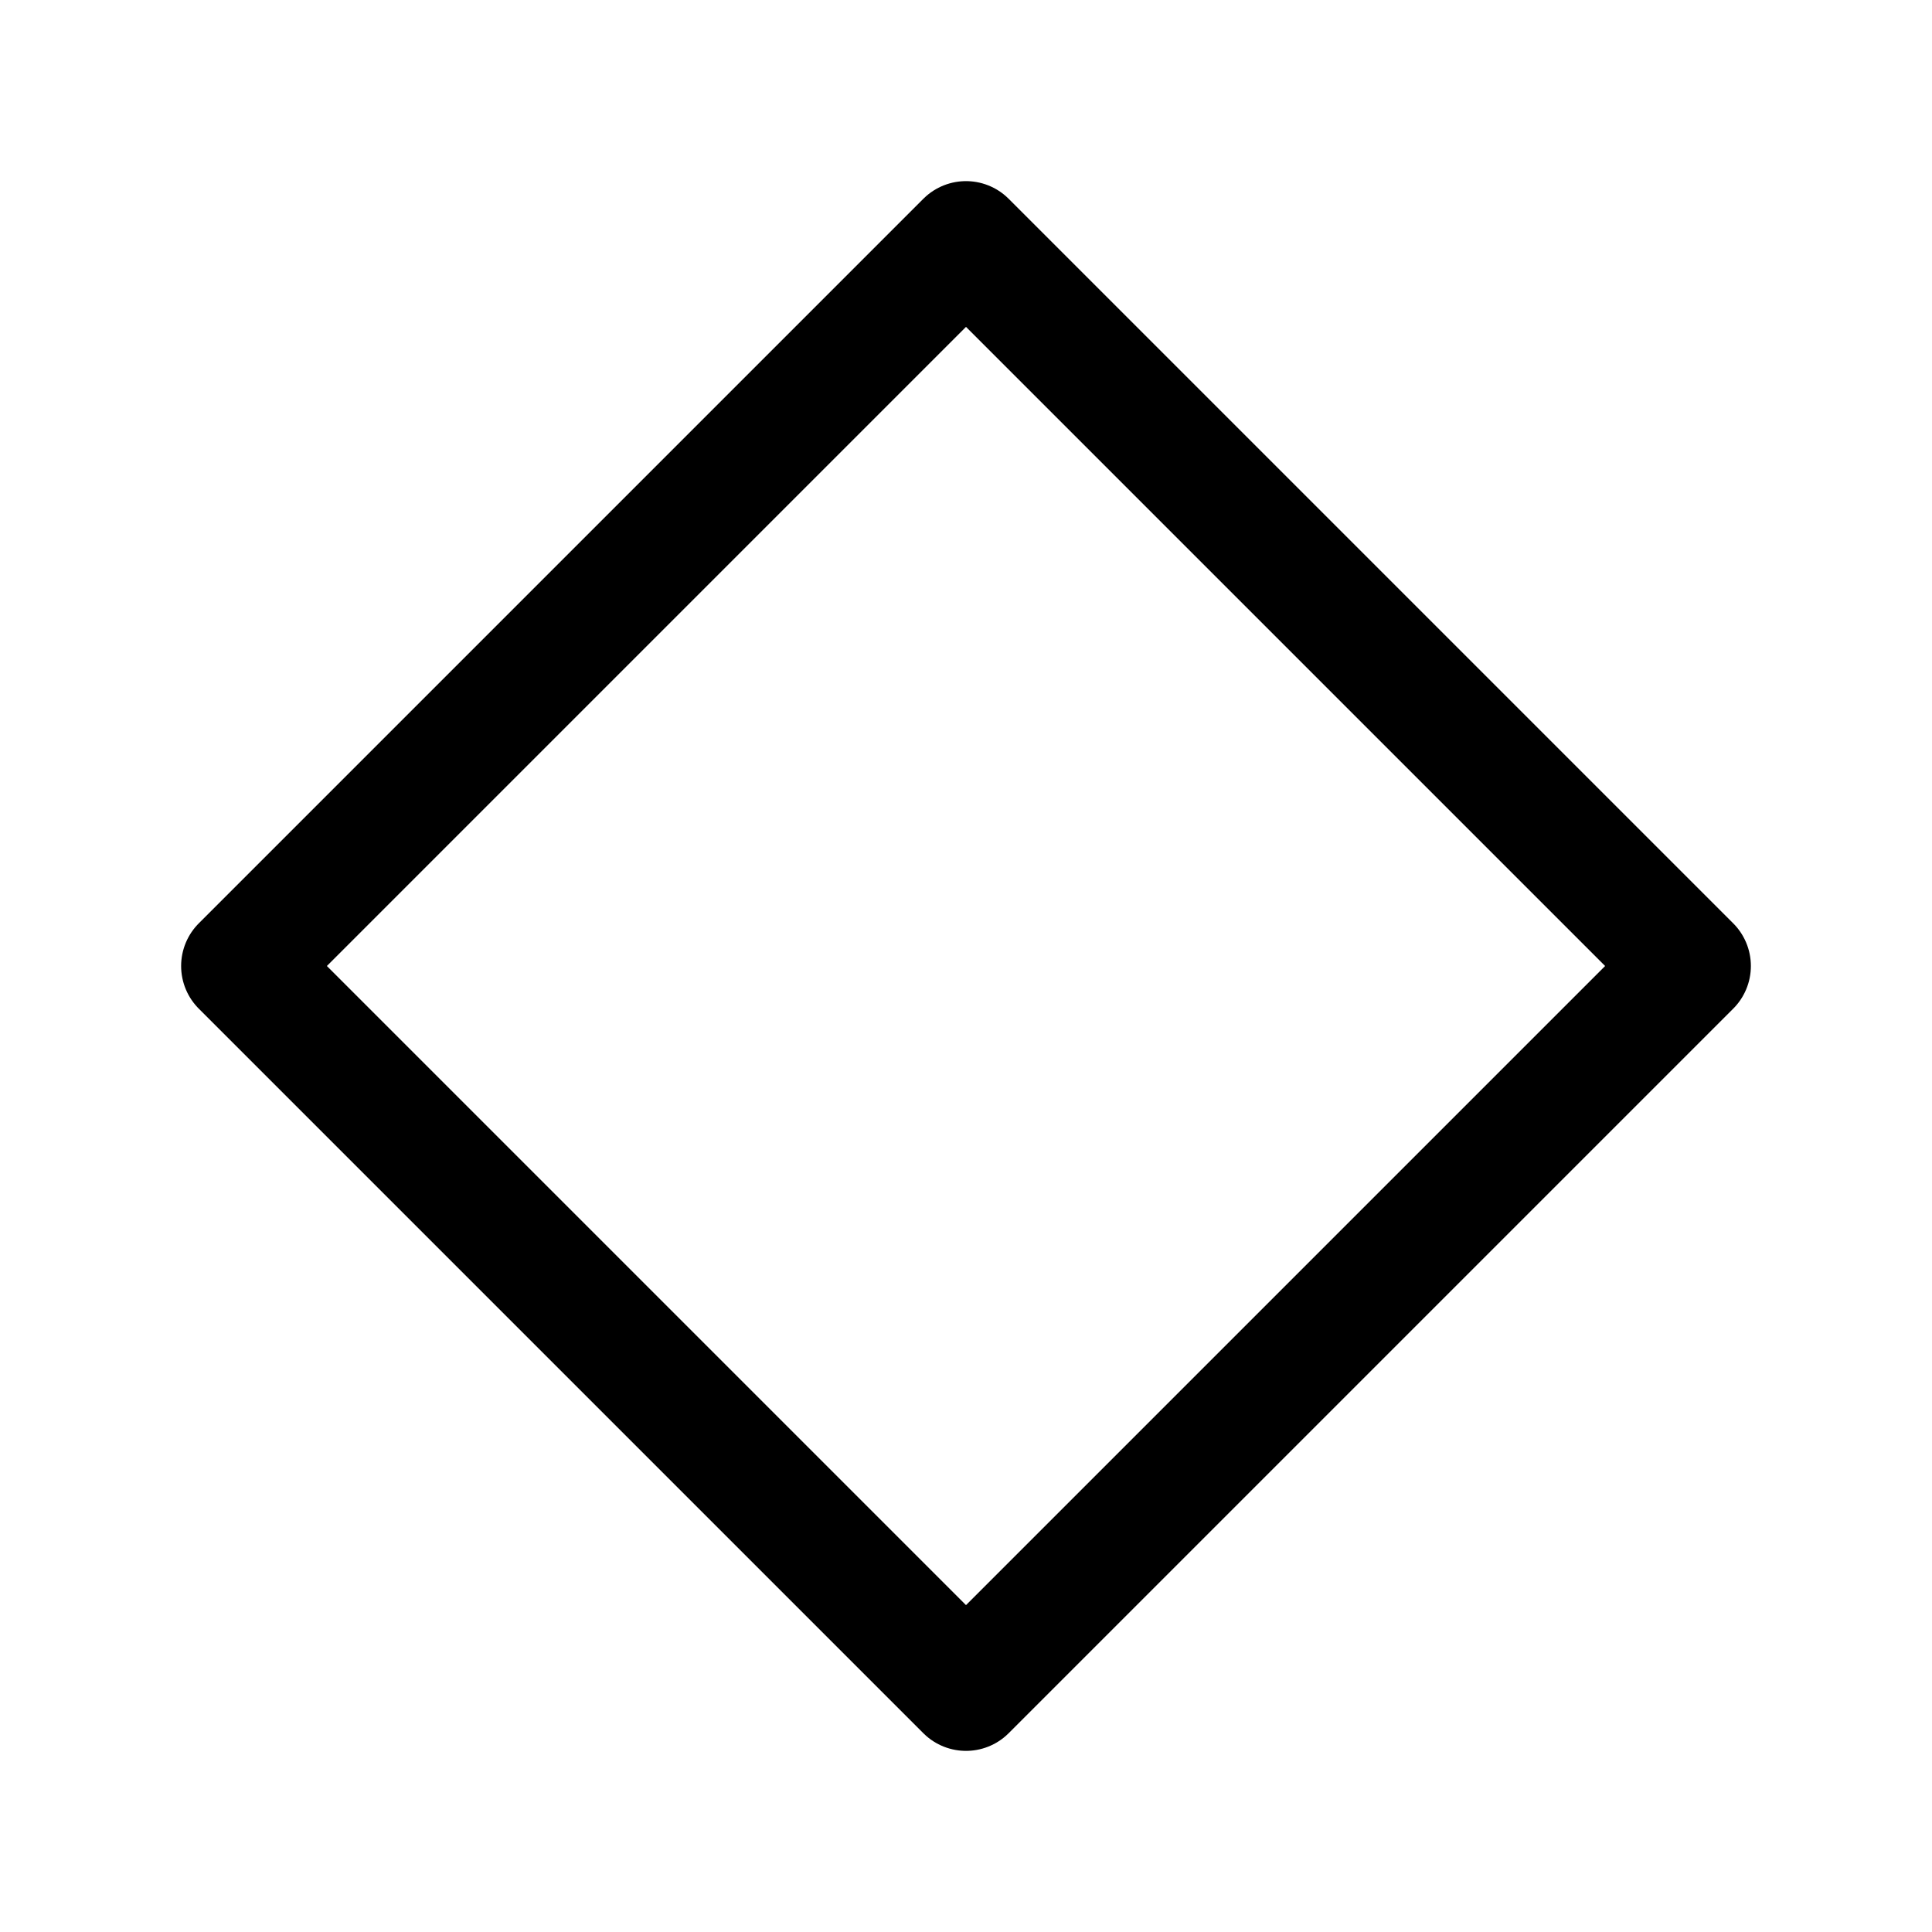
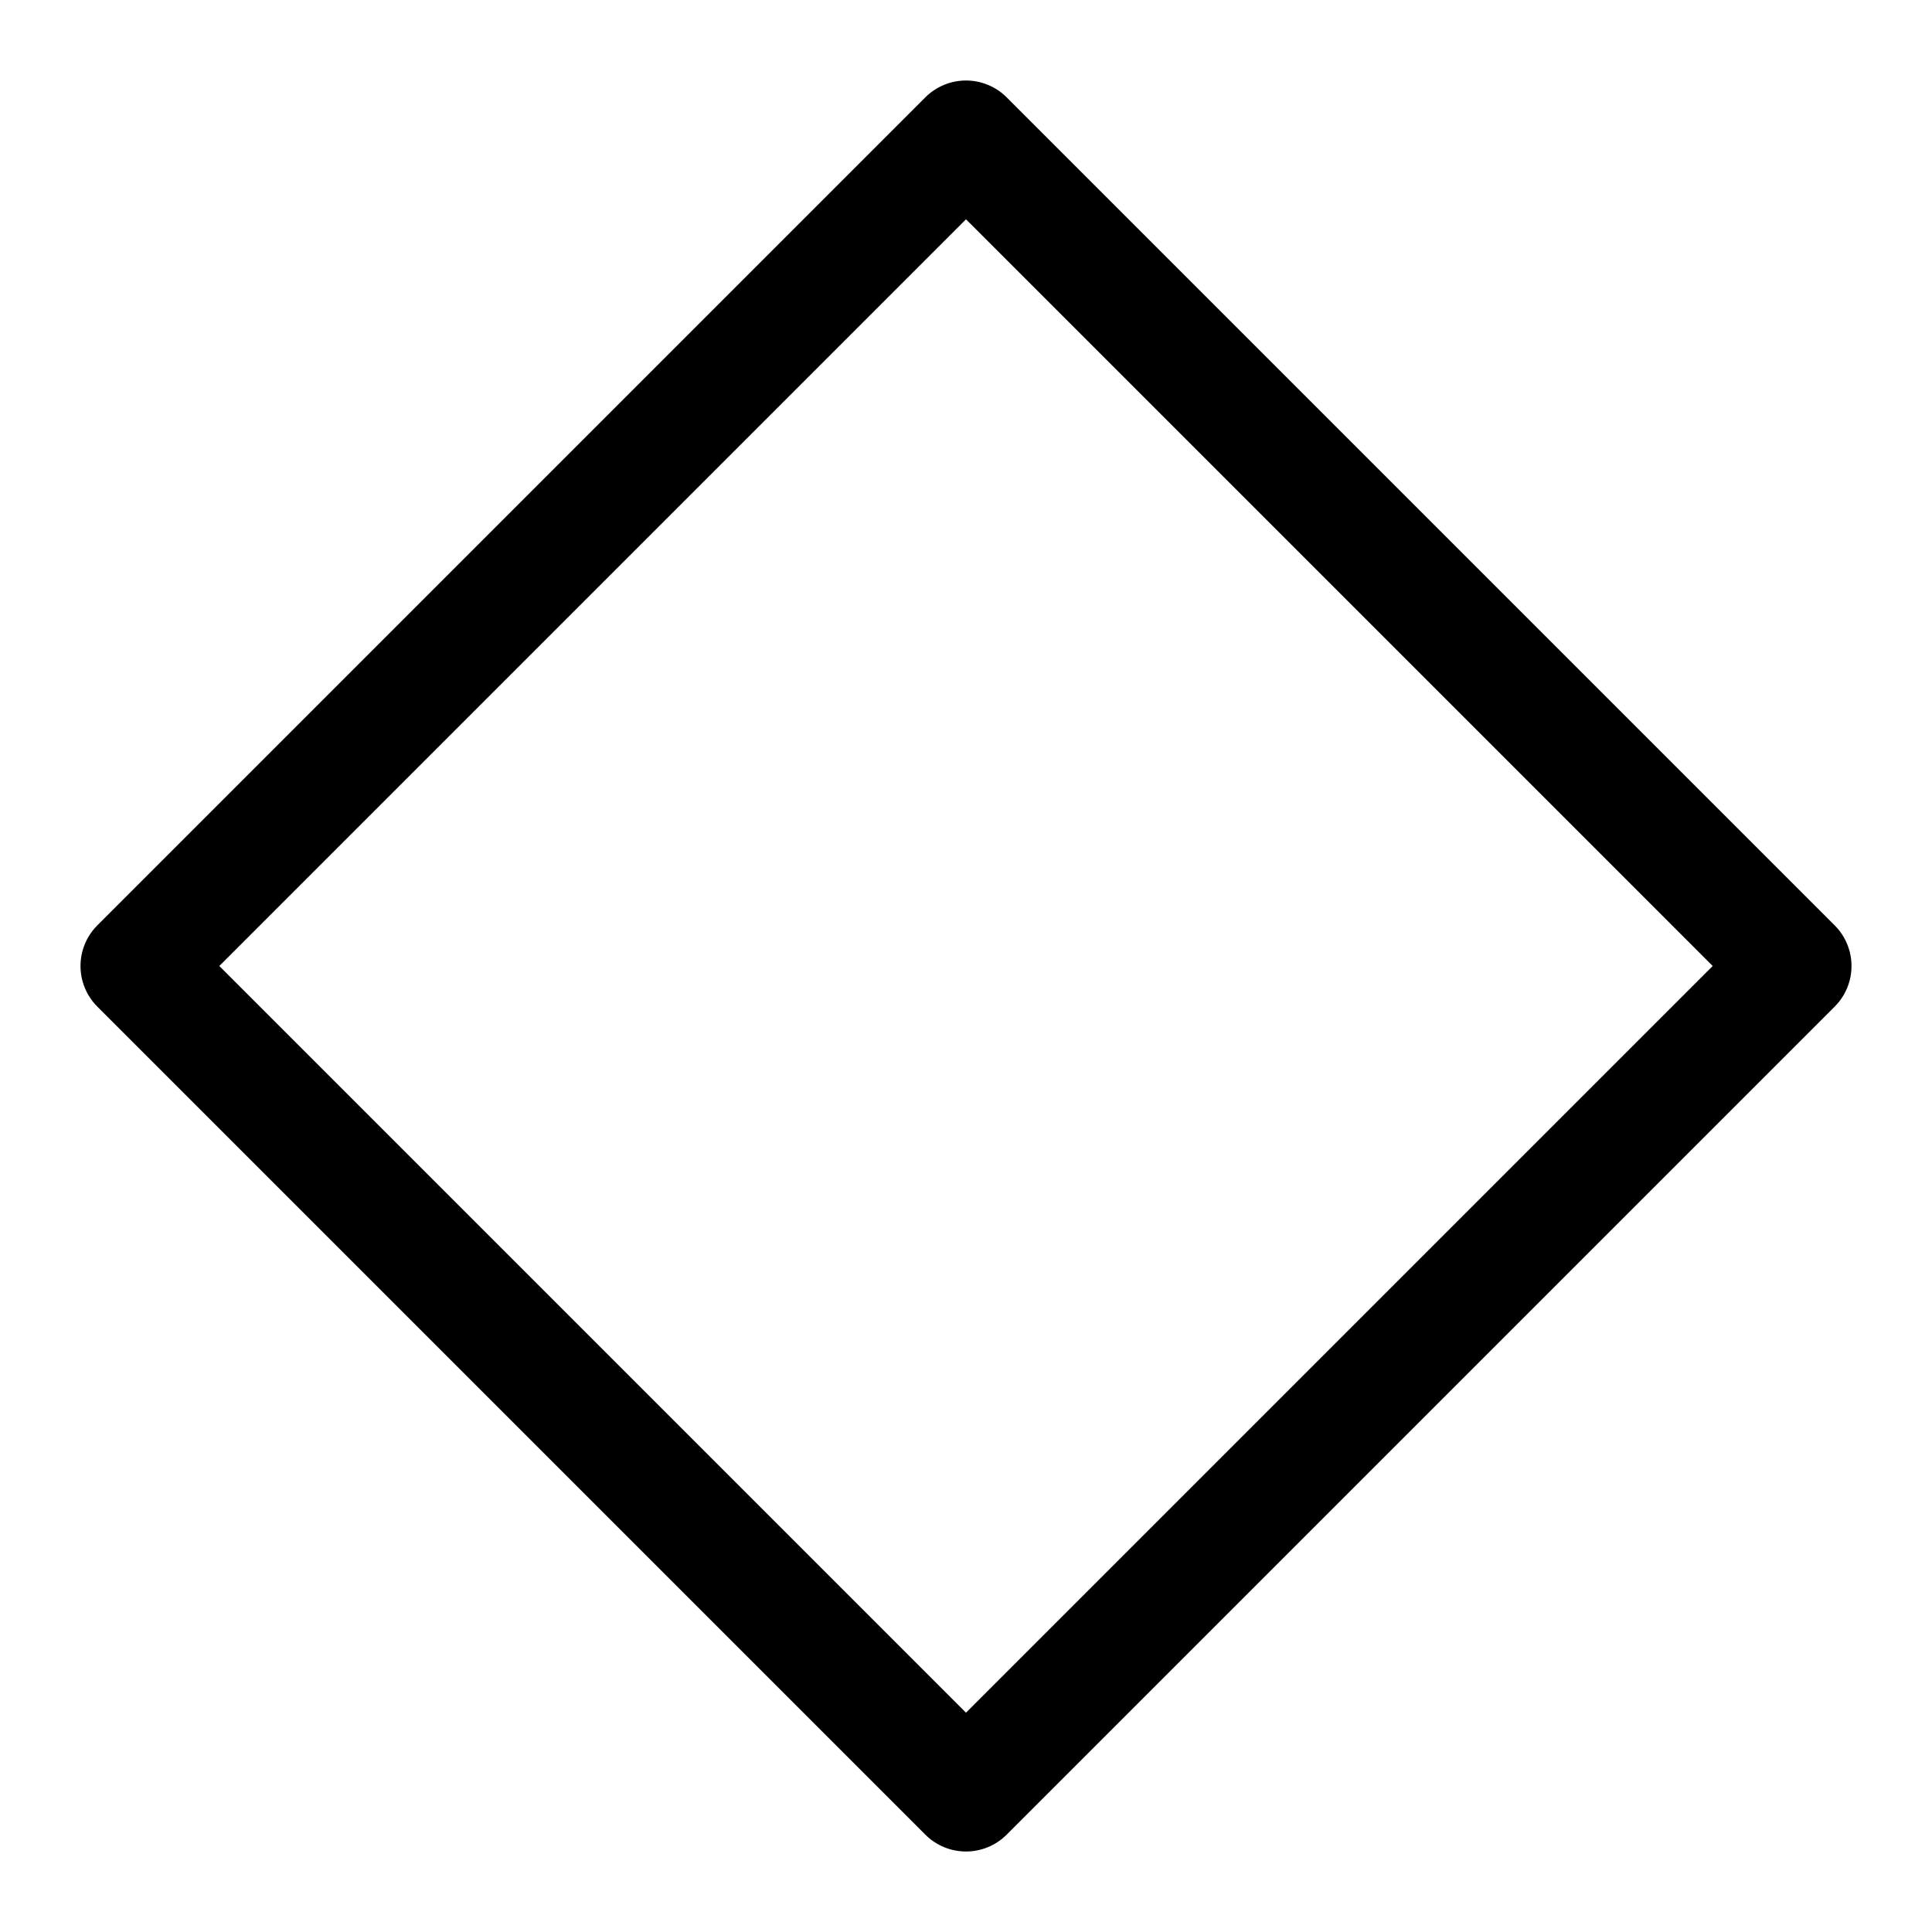
- <svg xmlns="http://www.w3.org/2000/svg" viewBox="0 0 24 24" fill="none" stroke="black" stroke-width="1.5" stroke-linecap="round" stroke-linejoin="round">
-   <polygon points="12 3 21 12 12 21 3 12" />
+ <svg xmlns="http://www.w3.org/2000/svg" width="21" height="21" version="1.1" viewBox="0 0 21 21">
+   <polygon transform="translate(-1.5,-1.5)" points="12 21 3 12 12 3 21 12" fill="none" stroke="#000" stroke-linecap="round" stroke-linejoin="round" stroke-width="1.25" />
</svg>
